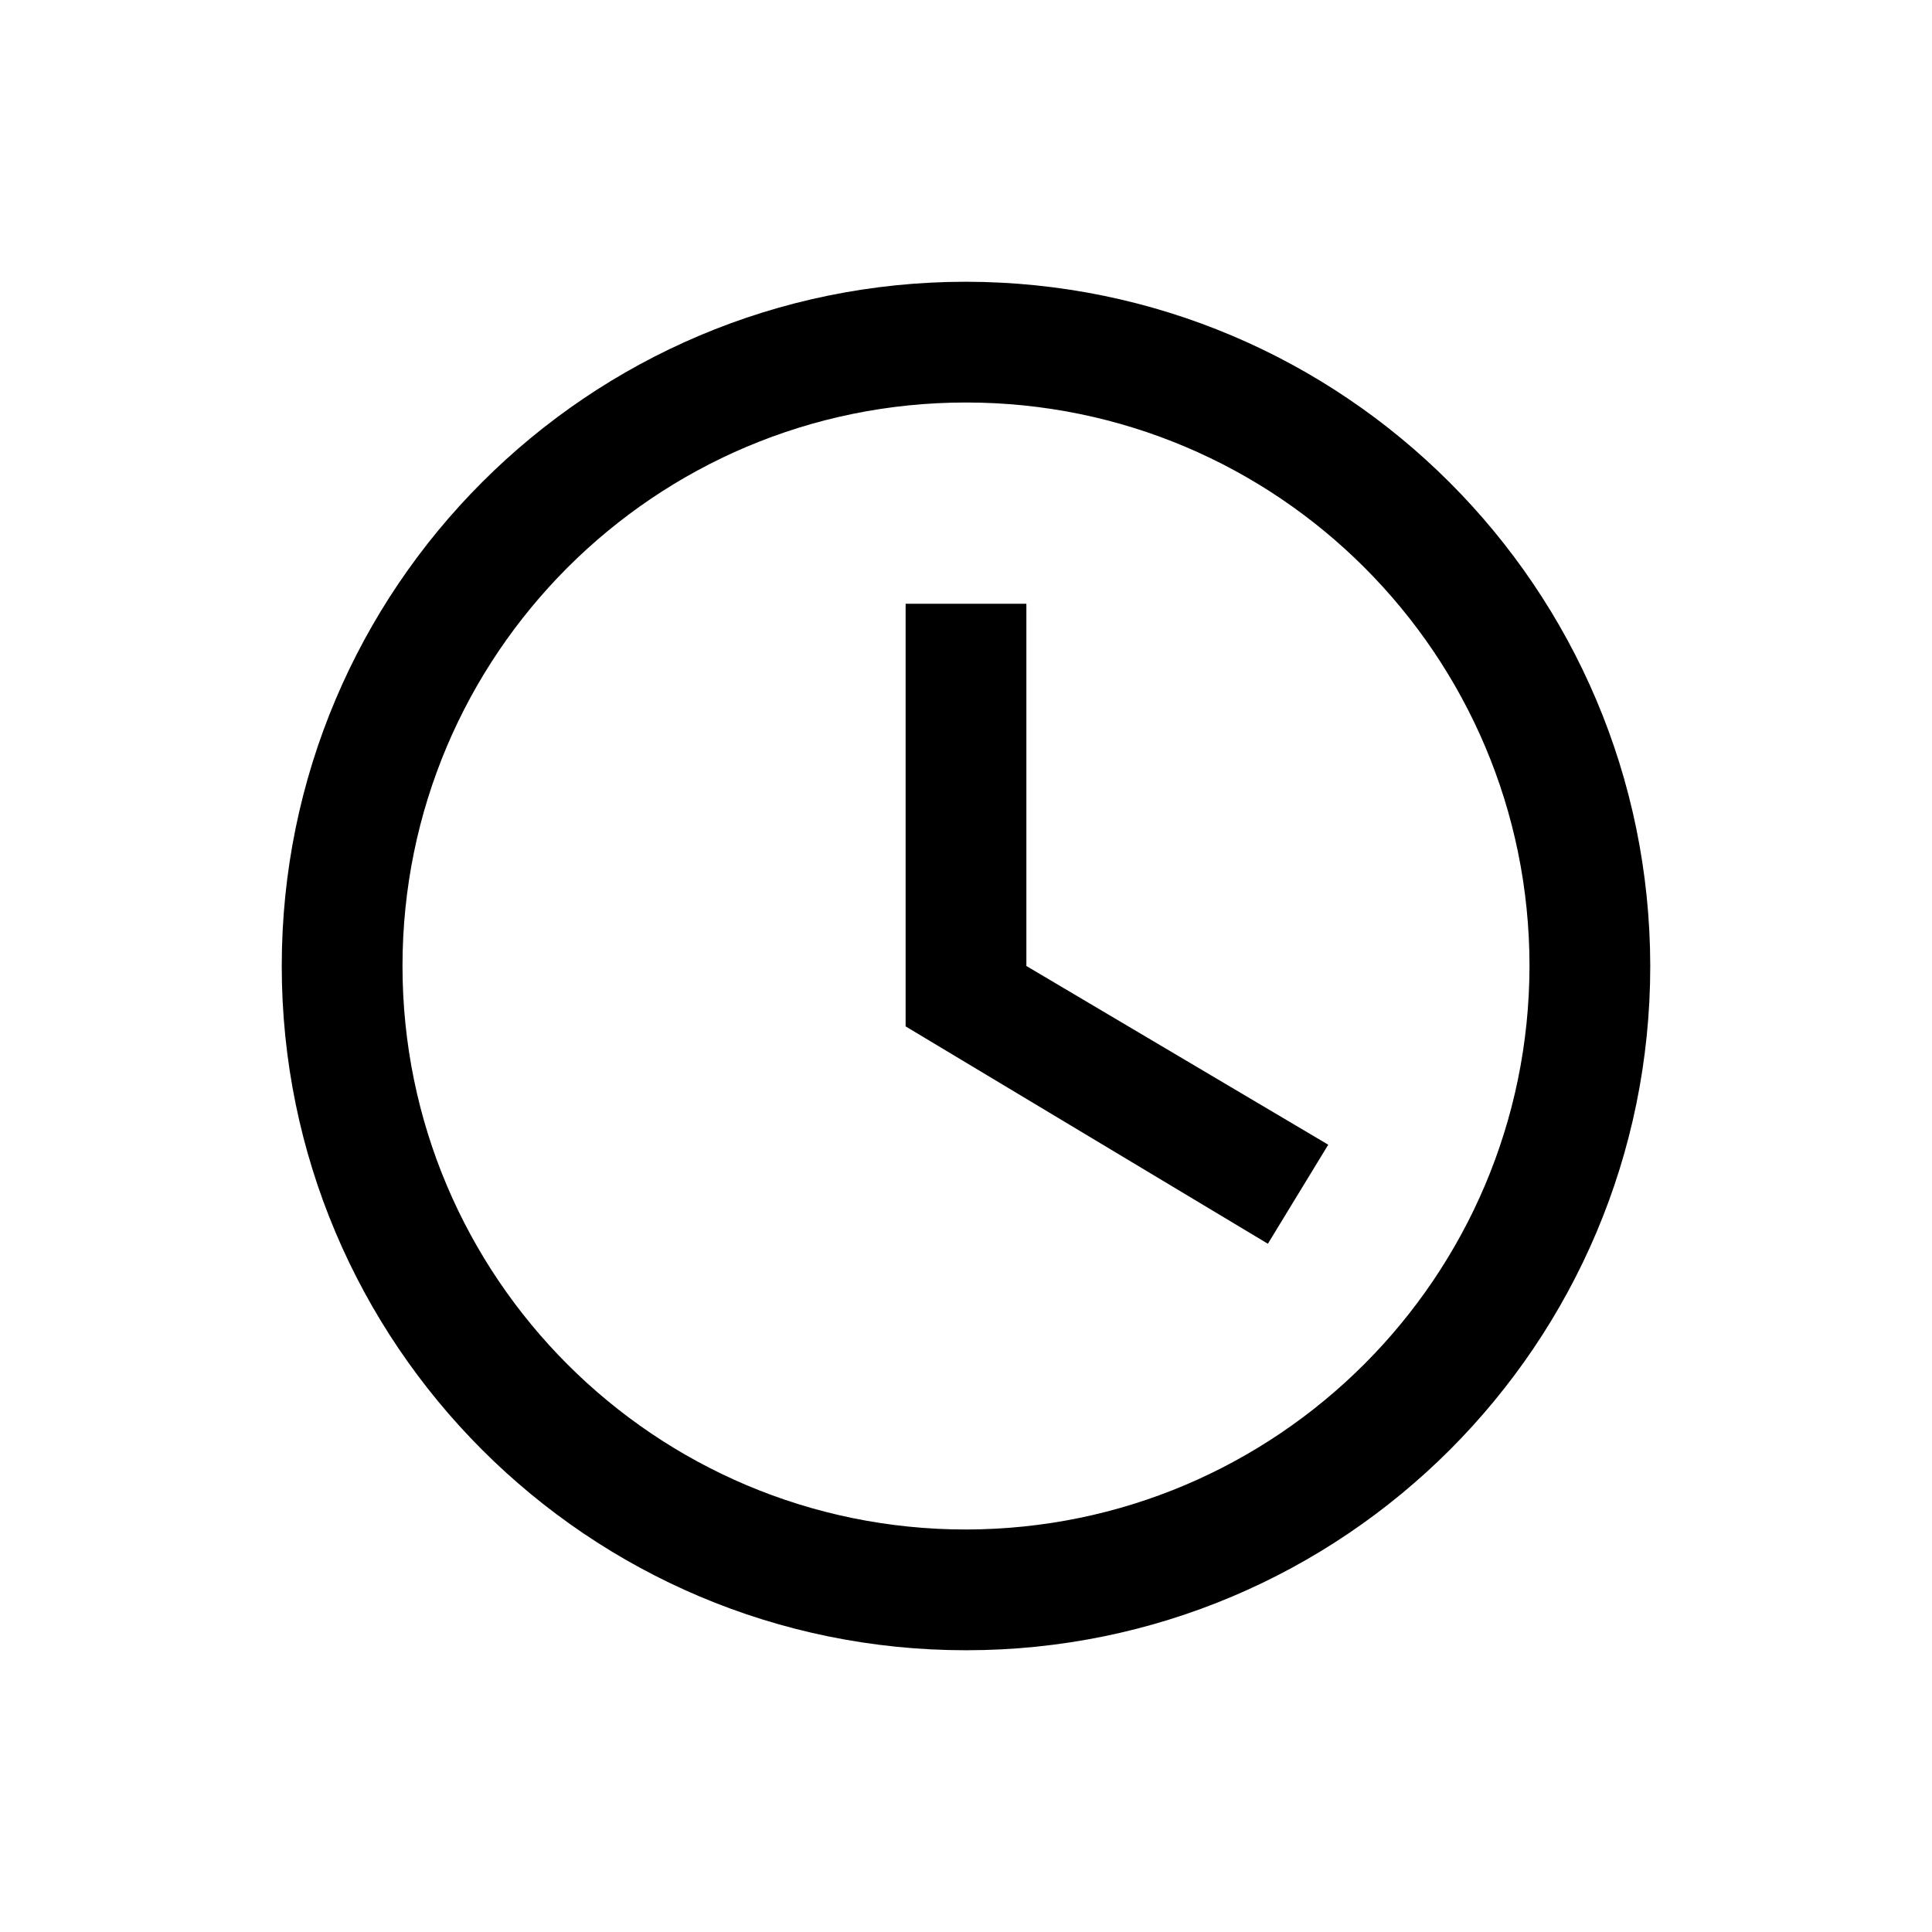
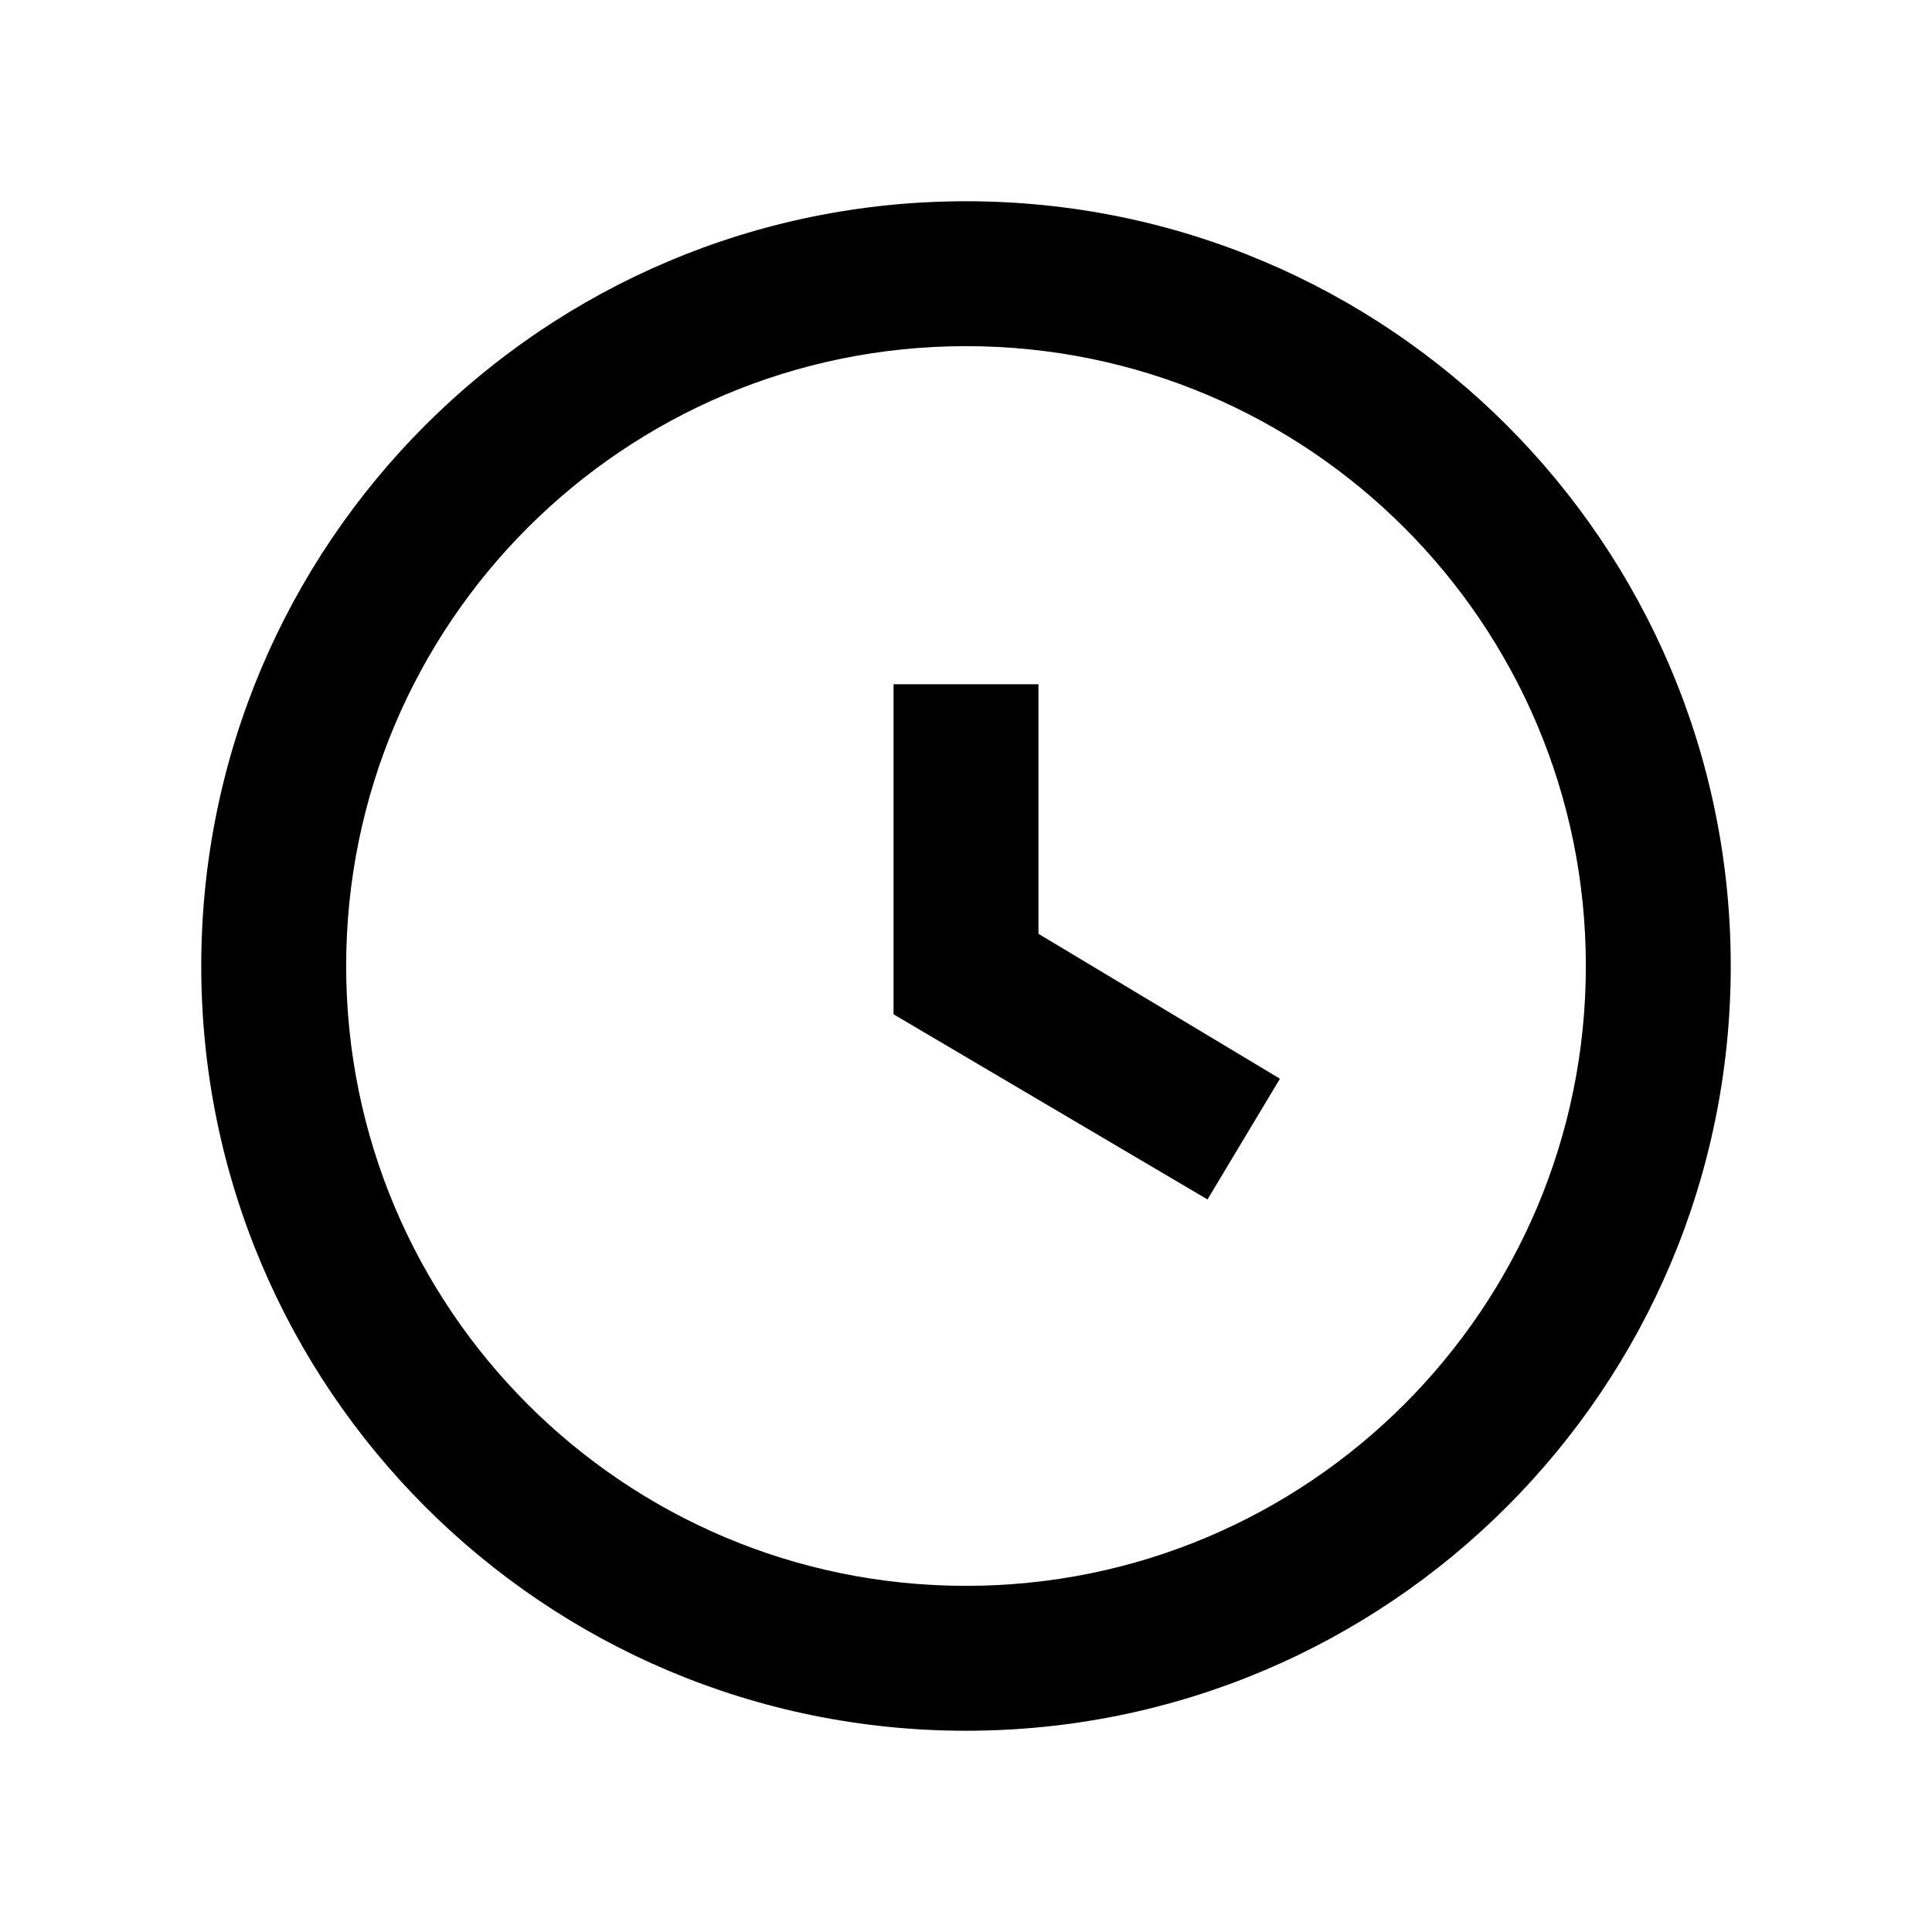
- <svg xmlns="http://www.w3.org/2000/svg" width="24" height="24" viewBox="0 0 24 24" fill="none">
-   <path d="M12 3.5a8.5 8.5 0 1 0 8.5 8.5A8.51 8.51 0 0 0 12 3.5Zm0 15.5a7 7 0 1 1 7-7 7.01 7.01 0 0 1-7 7Z" fill="currentColor" />
-   <path d="M12.75 7.5h-1.5v5.25l4.5 2.7.75-1.23-3.75-2.22V7.5Z" fill="currentColor" />
+ <svg xmlns="http://www.w3.org/2000/svg" width="24" height="24" viewBox="0 0 24 24">
+   <path fill="currentColor" d="M12 2.5A9.5 9.5 0 1 0 21.5 12 9.5 9.5 0 0 0 12 2.5Zm0 17.2A7.7 7.7 0 1 1 19.7 12 7.7 7.7 0 0 1 12 19.7Zm.9-11.2h-1.8v4.1l3.9 2.3.9-1.5-3-1.8Z" />
</svg>
